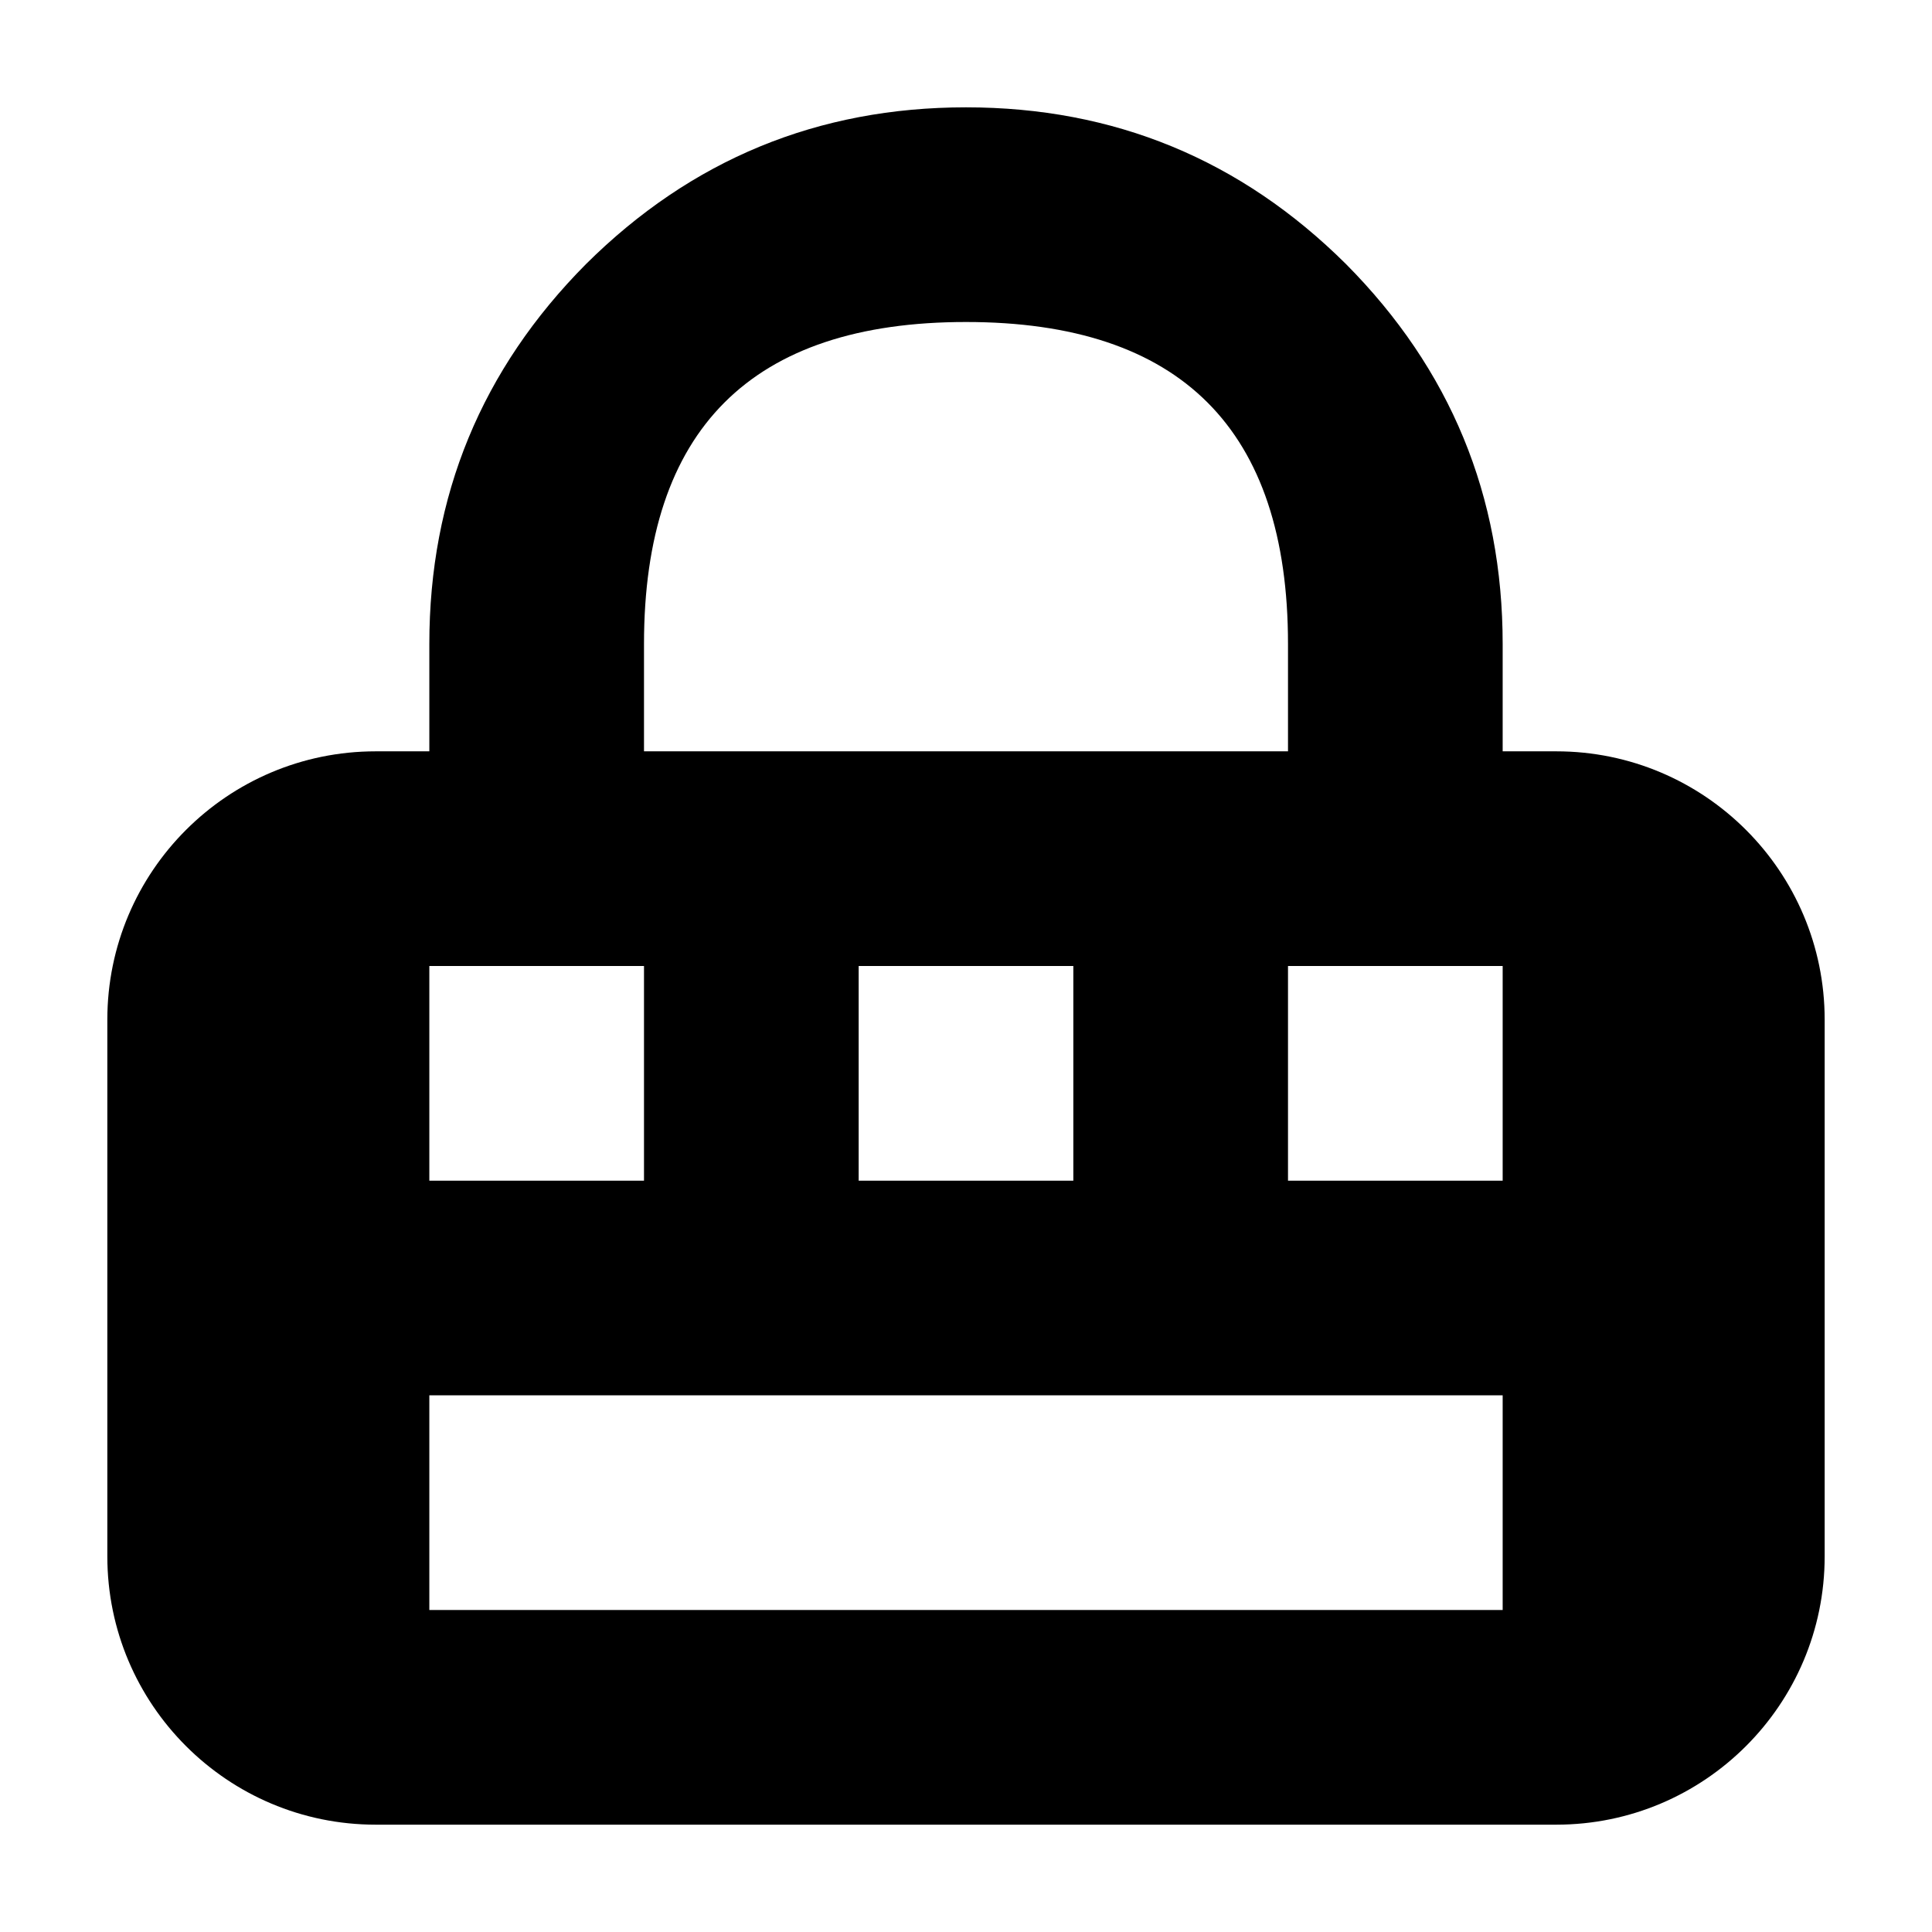
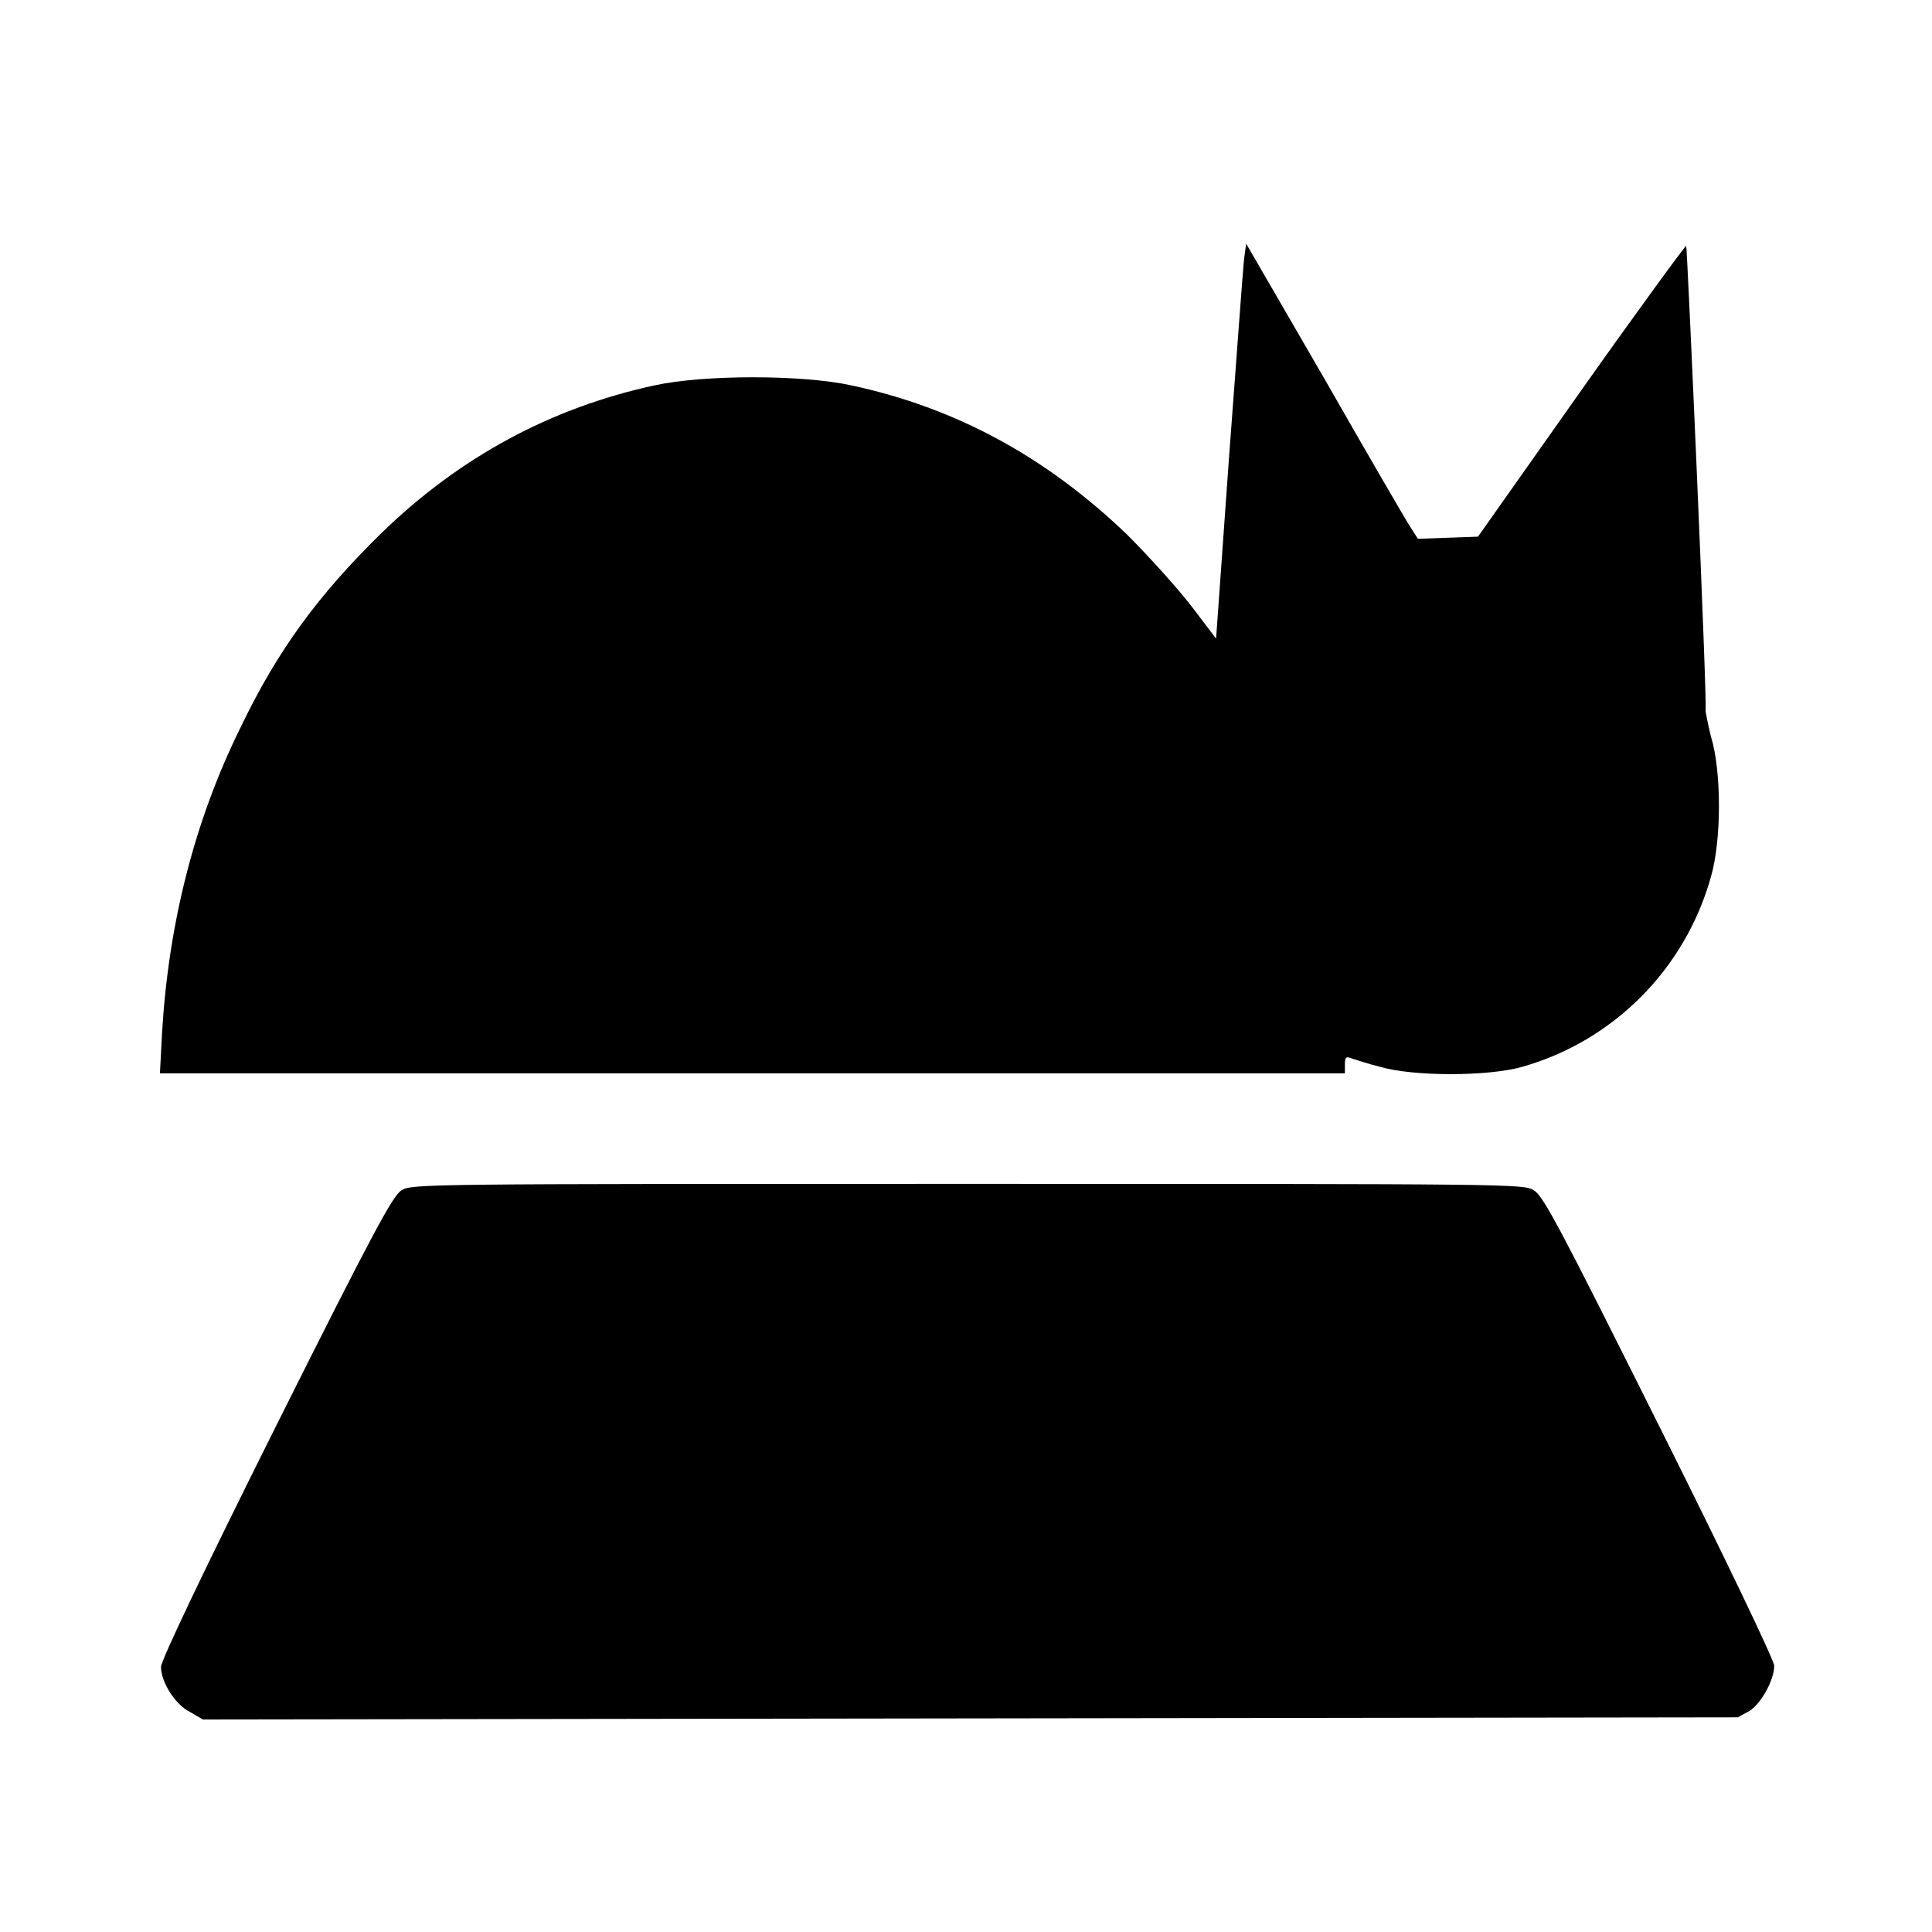
<svg xmlns="http://www.w3.org/2000/svg" viewBox="0 0 18 18" width="18" height="18" role="img" aria-labelledby="title">
-   <path fill="#000000" d="M3.5 7L4 7L4 6Q4 3.93 5.46 2.46Q6.93 1 9 1Q11.07 1 12.54 2.46Q14 3.93 14 6L14 7L14.5 7C15.88 7 17 8.12 17 9.5L17 14.5C17 15.88 15.88 17 14.5 17L3.5 17C2.12 17 1 15.88 1 14.5L1 9.5C1 8.12 2.12 7 3.5 7ZM6 7L12 7L12 6Q12 3 9 3Q6 3 6 6ZM4 13L4 15L14 15L14 13ZM4 9L4 11L6 11L6 9ZM8 9L8 11L10 11L10 9ZM12 9L12 11L14 11L14 9Z" />
+   <path fill="#000000" fill-rule="evenodd" d="M0 0H18V18H0ZM0.00 9.00L0.00 0.00L9.00 0.00L18.00 0.00L18.00 9.00L18.00 18.00L9.00 18.00L0.00 18.00L0.00 9.00ZM16.30 15.94C16.41 15.87 16.53 15.65 16.53 15.52C16.53 15.47 16.08 14.53 15.46 13.29C14.55 11.47 14.38 11.14 14.29 11.09C14.20 11.03 14.10 11.03 9.02 11.03C3.93 11.03 3.84 11.03 3.74 11.09C3.66 11.14 3.48 11.47 2.57 13.29C1.91 14.61 1.50 15.47 1.50 15.53C1.50 15.67 1.63 15.88 1.77 15.95L1.89 16.02L9.04 16.01L16.19 16.00L16.30 15.94ZM12.53 9.92C12.53 9.85 12.54 9.84 12.59 9.86C12.62 9.87 12.74 9.91 12.86 9.94C13.17 10.03 13.86 10.03 14.18 9.94C15.03 9.70 15.70 9.03 15.94 8.17C16.04 7.83 16.04 7.18 15.94 6.86C15.91 6.74 15.89 6.63 15.89 6.62C15.91 6.60 15.72 2.31 15.71 2.29C15.70 2.29 15.26 2.89 14.73 3.64L13.77 5.00L13.49 5.01L13.21 5.02L13.14 4.91C13.10 4.85 12.74 4.23 12.34 3.53L11.61 2.27L11.59 2.42C11.58 2.51 11.52 3.34 11.45 4.27L11.33 5.95L11.11 5.66C10.98 5.49 10.71 5.19 10.50 4.98C9.75 4.26 8.91 3.80 7.93 3.59C7.47 3.49 6.56 3.49 6.10 3.59C5.13 3.80 4.28 4.26 3.55 4.97C2.97 5.54 2.59 6.05 2.24 6.78C1.81 7.65 1.57 8.61 1.51 9.62L1.49 10.00L7.01 10.00L12.53 10.00L12.53 9.92Z" />
</svg>
